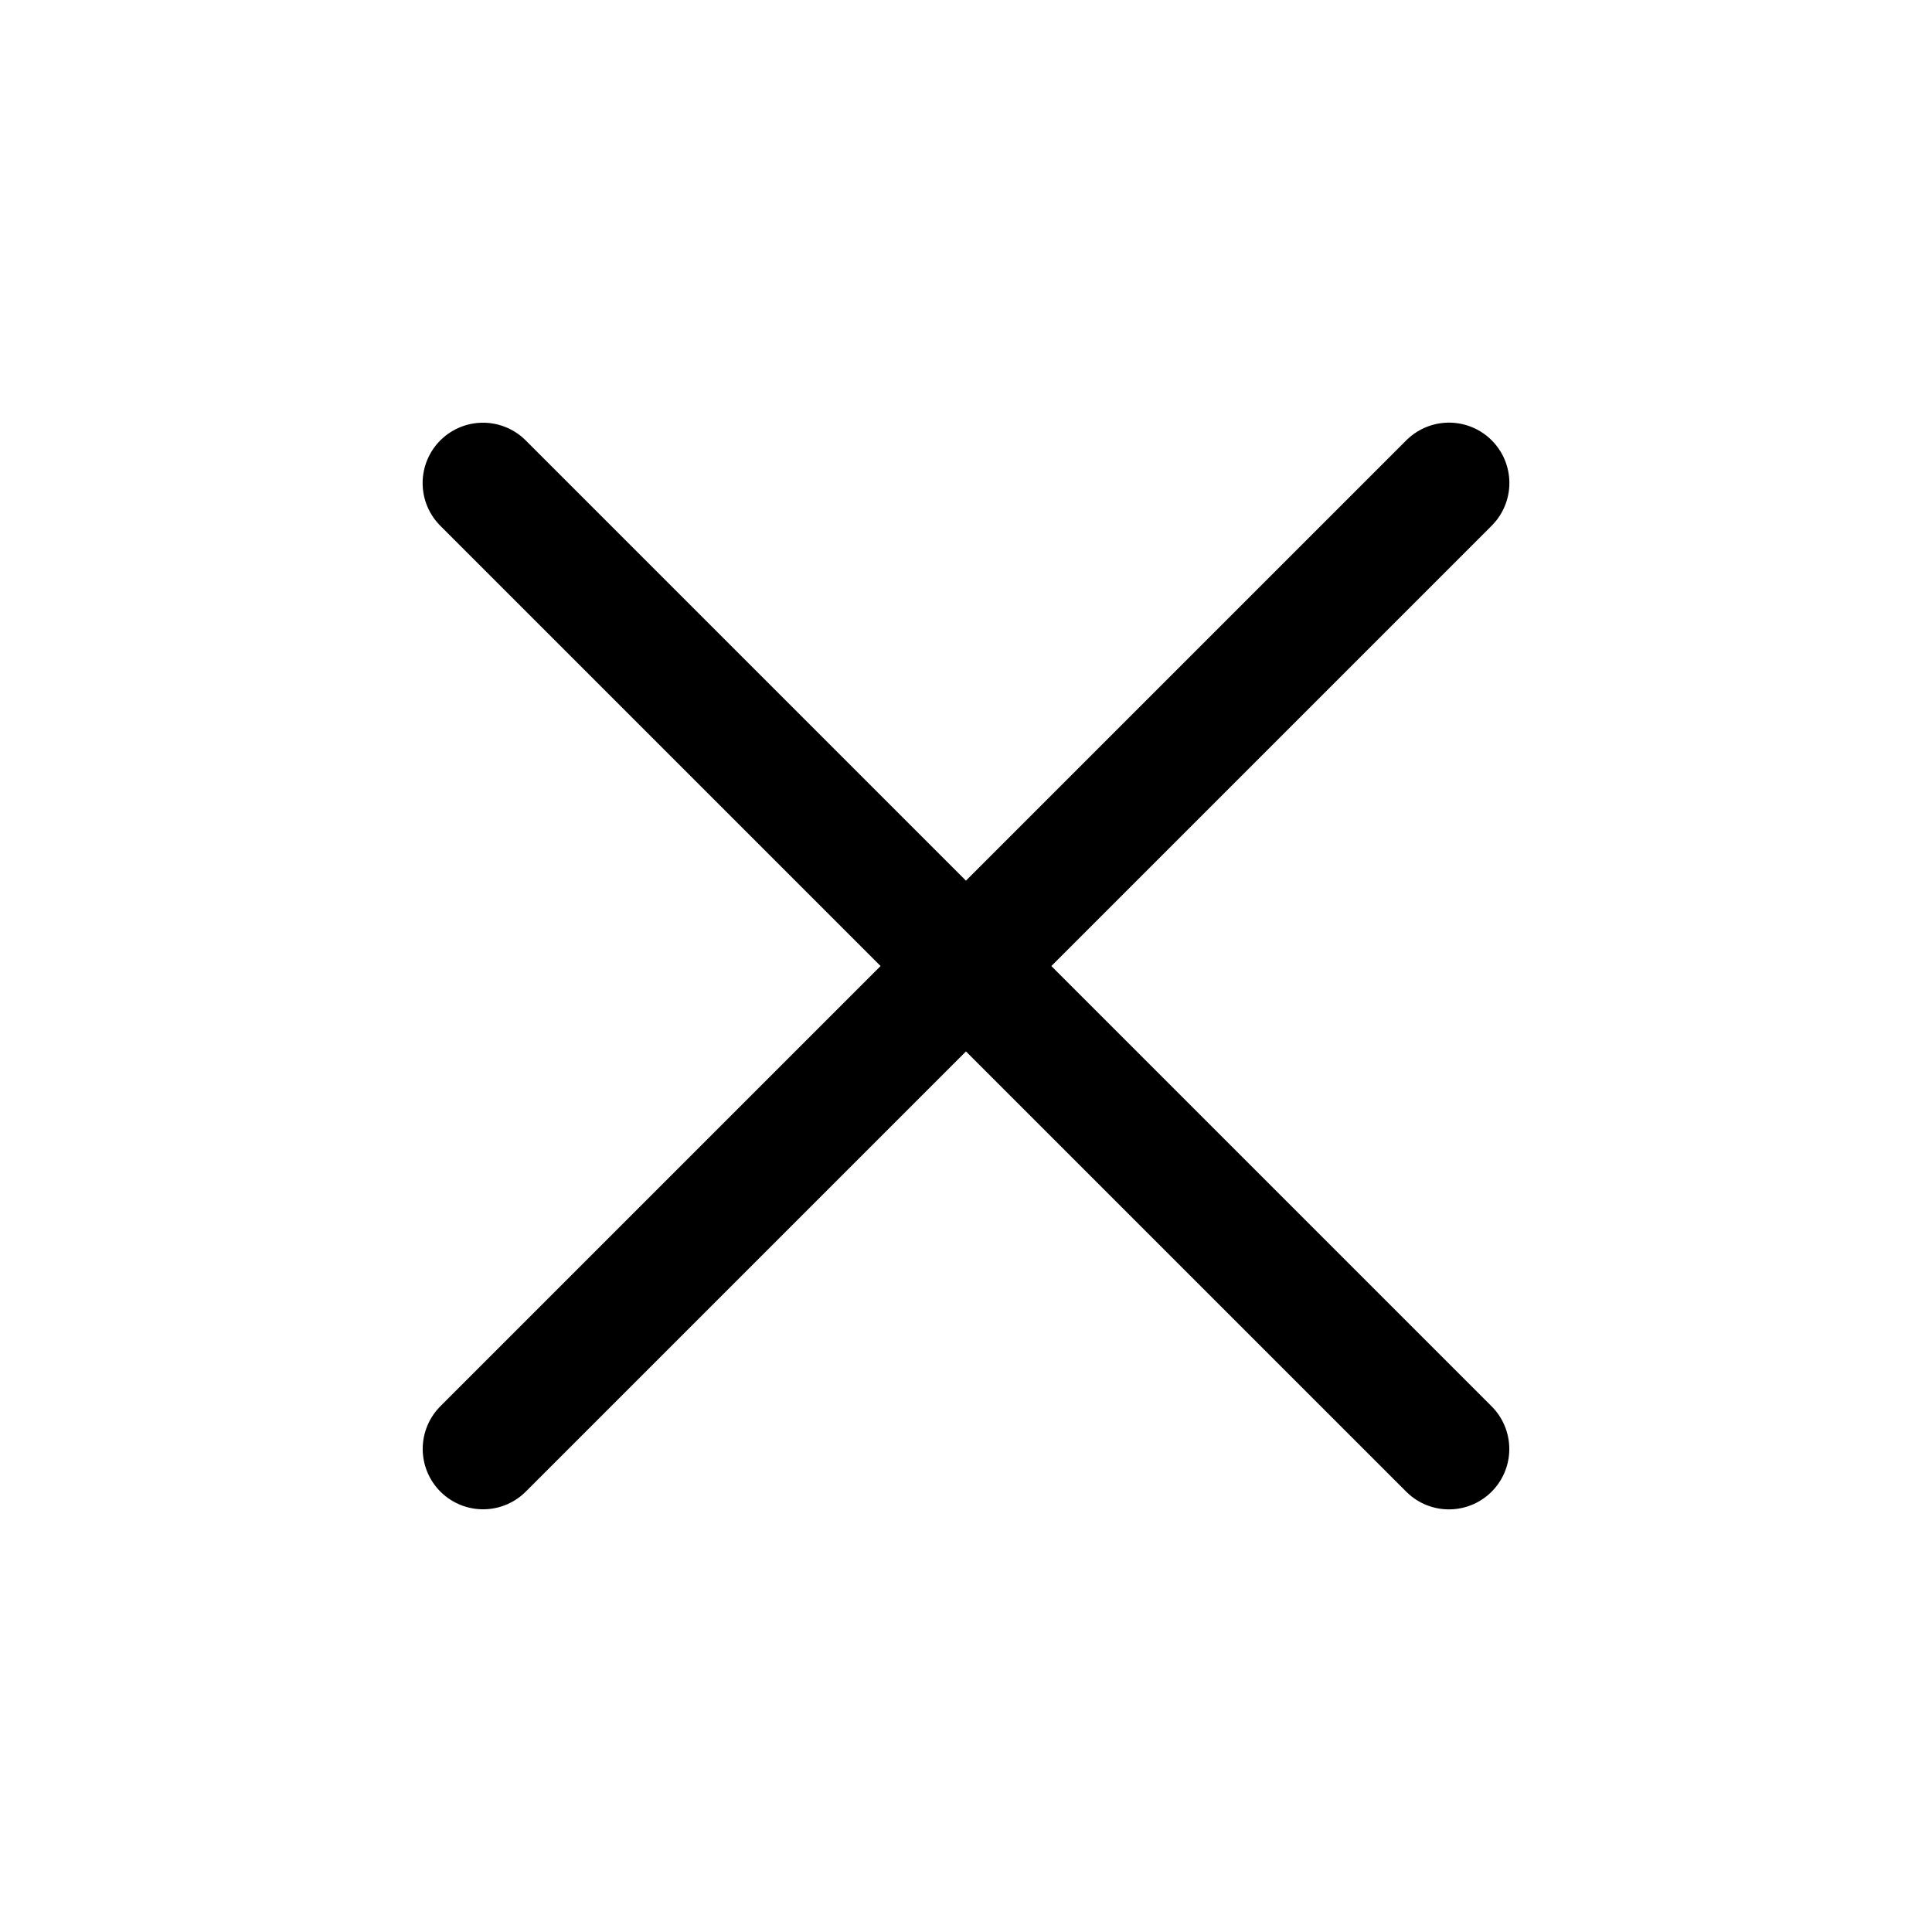
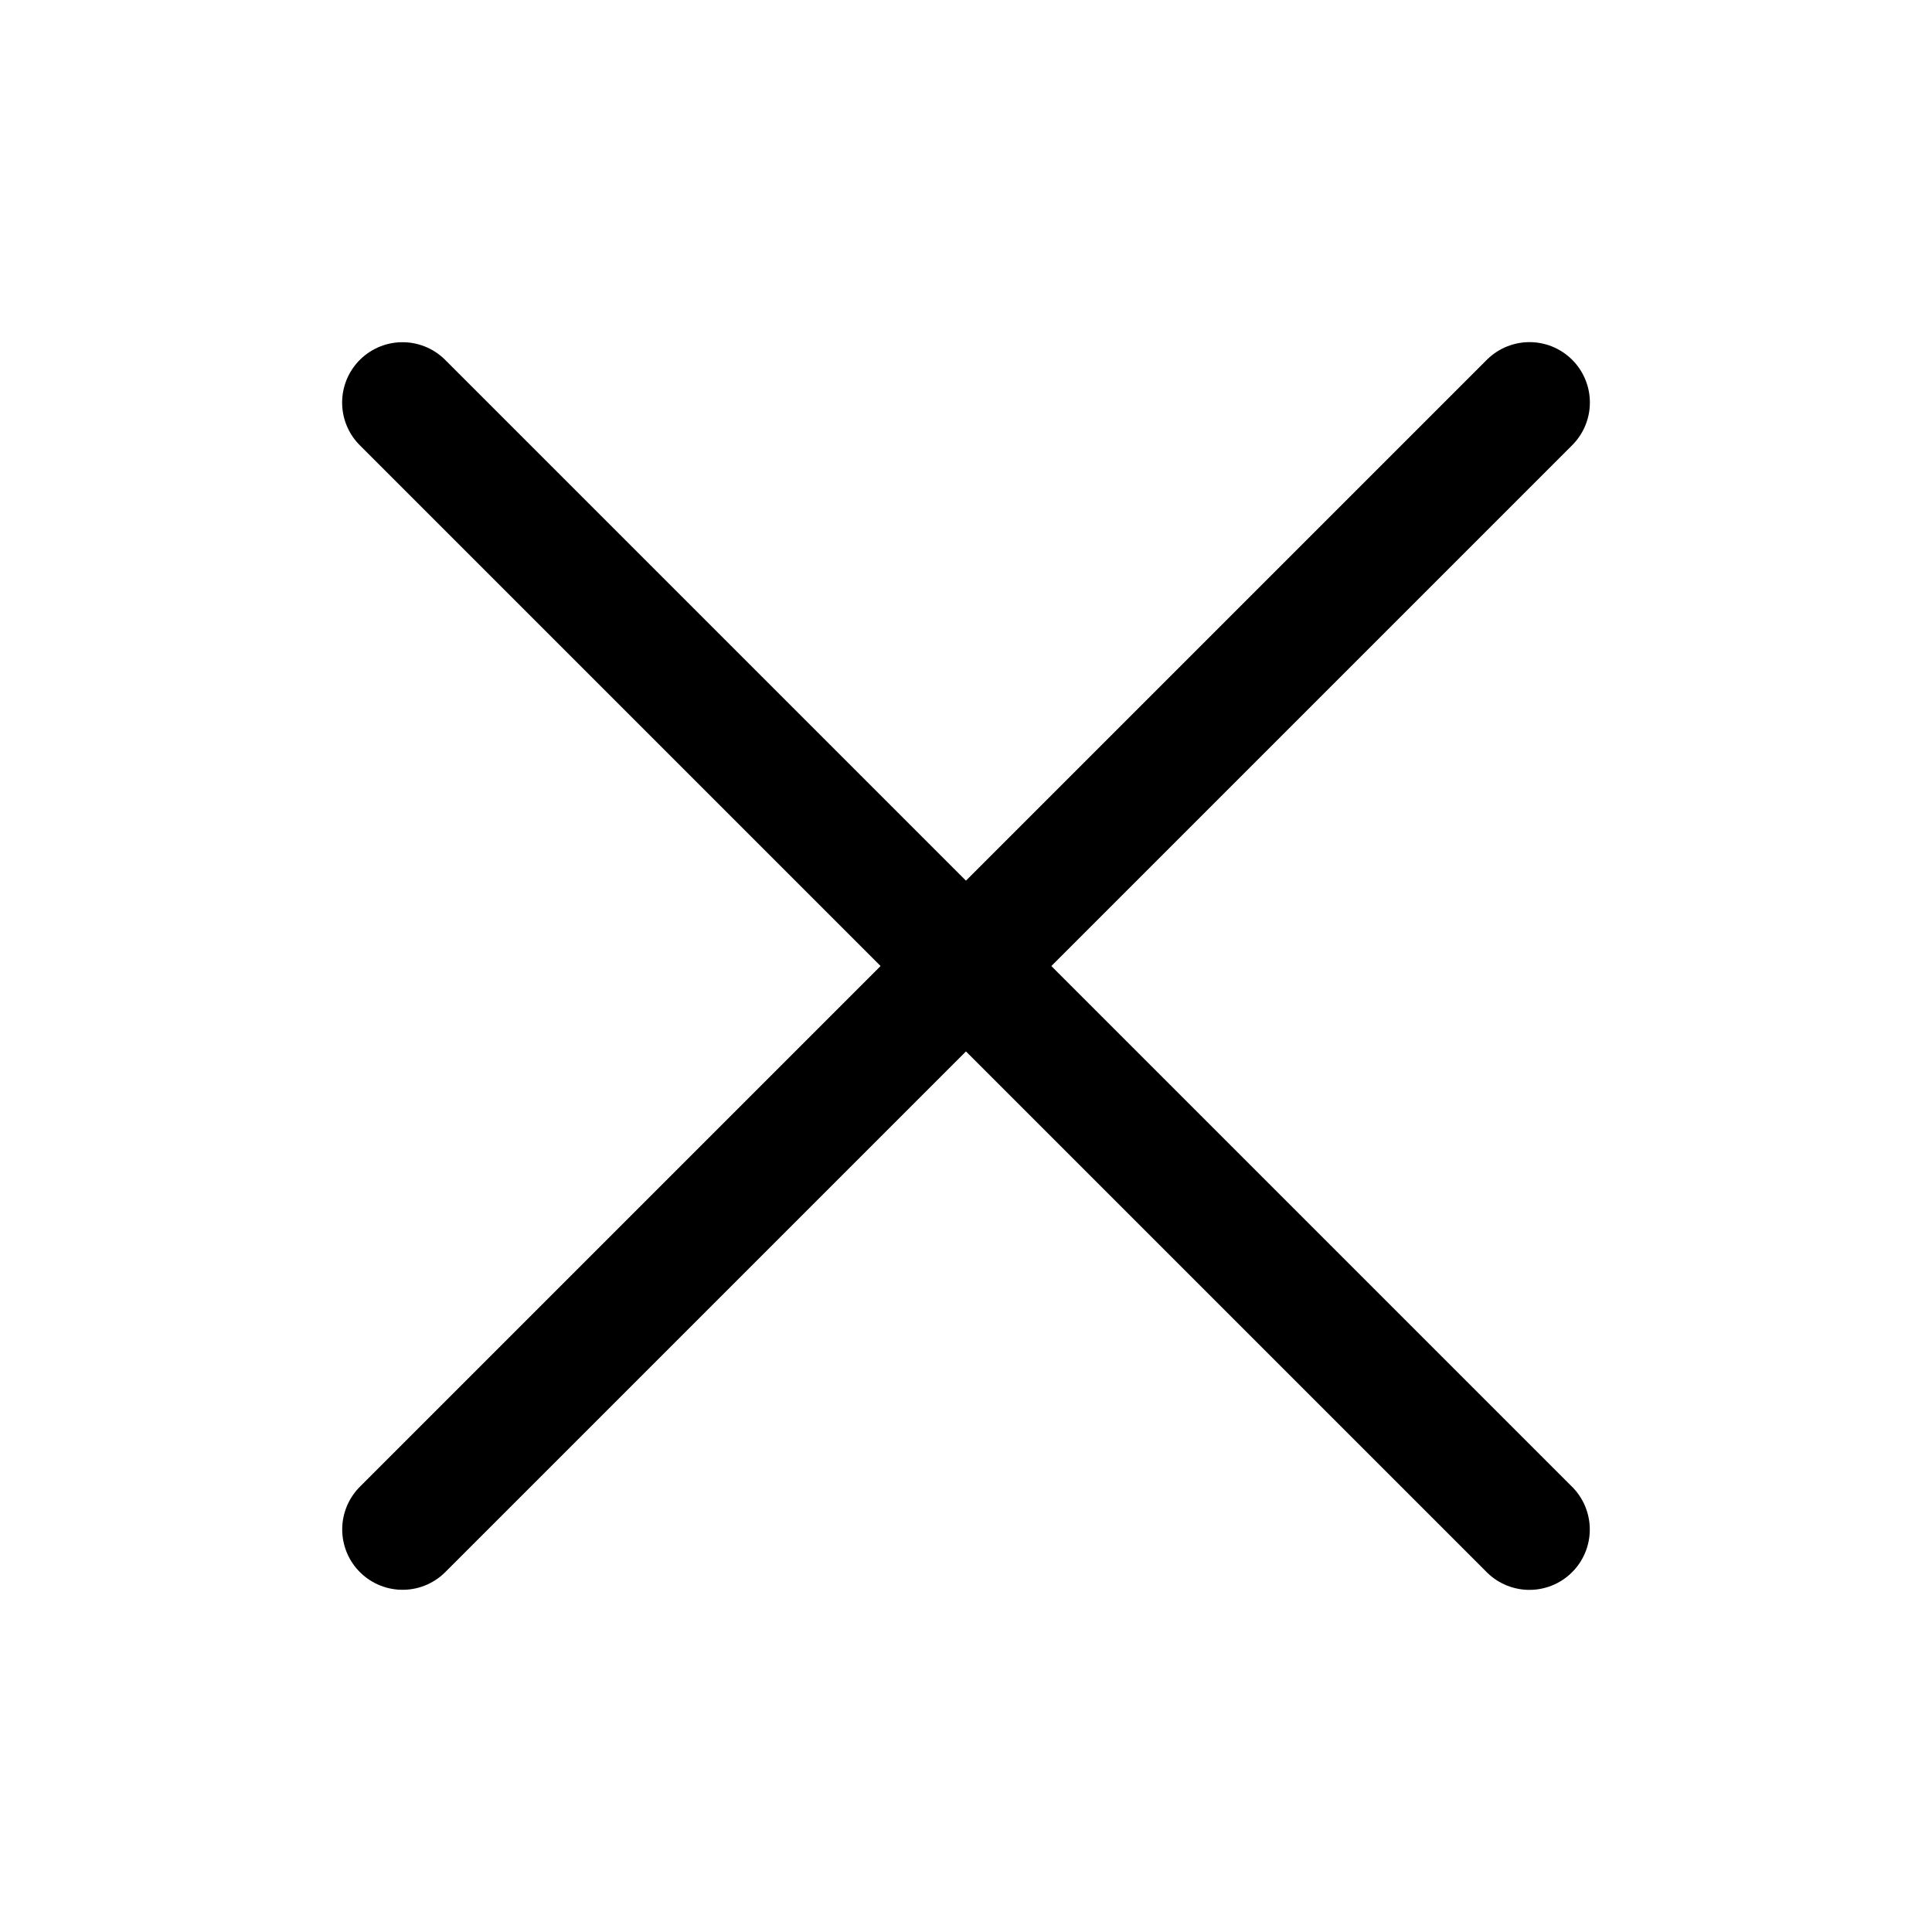
<svg xmlns="http://www.w3.org/2000/svg" viewBox="0 0 24 24" width="24" height="24" color="currentColor" fill="none" stroke="currentColor" stroke-width="1.5" stroke-linecap="round" stroke-linejoin="round">
-   <path d="M18 6L6.001 17.999M17.999 18L6 6.001" />
+   <path d="M18.999 19L5 5.001" />
+   <path d="M19 5L5.001 18.999" />
</svg>
